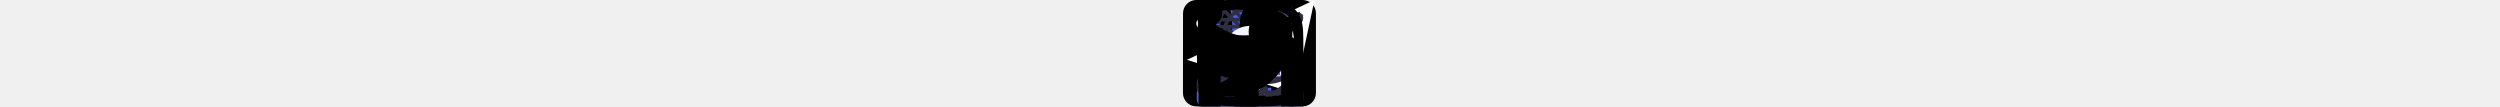
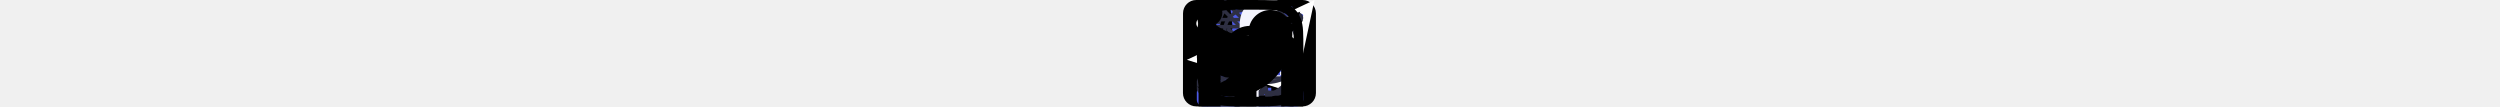
<svg xmlns="http://www.w3.org/2000/svg" viewBox="0 0 752 32">
+   <svg id="icon-check" viewBox="0 0 40 32">
+     <path fill="#f4f4fd" d="M33.782 1.02a3.668 3.668 0 0 1 5.115.039 3.712 3.712 0 0 1 .135 5.141L19.454 30.817a3.674 3.674 0 0 1-4.074.914 3.675 3.675 0 0 1-1.226-.815L1.17 17.862A3.693 3.693 0 0 1-.001 15.22a3.714 3.714 0 0 1 1.077-2.682 3.664 3.664 0 0 1 4.1-.763 3.68 3.68 0 0 1 1.195.857l10.275 10.325 17.042-21.83c.031-.038.063-.074.098-.109h-.005z" />
+   </svg>
  <svg id="icon-close" viewBox="0 0 32 32">
    <path d="M32 3.223 28.777 0 16 12.777 3.223 0 0 3.223 12.777 16 0 28.777 3.223 32 16 19.223 28.777 32 32 28.777 19.223 16 32 3.223z" />
  </svg>
  <svg id="icon-mail" viewBox="0 0 43 32">
    <path d="M37.333 0h-32c-2.2 0-3.98 1.8-3.98 4l-.02 24c0 2.2 1.8 4 4 4h32c2.2 0 4-1.8 4-4V4c0-2.2-1.8-4-4-4zm-.8 8.5-14.14 8.84c-.64.4-1.48.4-2.12 0L6.133 8.5c-.5-.32-.8-.86-.8-1.44 0-1.34 1.46-2.14 2.6-1.44l13.4 8.38 13.4-8.38c1.14-.7 2.6.1 2.6 1.44 0 .58-.3 1.12-.8 1.44z" />
  </svg>
  <svg id="icon-person" viewBox="0 0 32 32">
    <path fill="#4d5ae5" d="M16 16c4.42 0 8-3.58 8-8s-3.58-8-8-8-8 3.58-8 8 3.58 8 8 8zm0 4c-5.34 0-16 2.68-16 8v2c0 1.1.9 2 2 2h28c1.1 0 2-.9 2-2v-2c0-5.32-10.66-8-16-8z" />
  </svg>
  <svg id="icon-phone" viewBox="0 0 32 32">
    <path d="m28.865 21.822-4.525-.517a3.543 3.543 0 0 0-2.921 1.015l-3.278 3.278A26.8 26.8 0 0 1 6.402 13.859l3.296-3.296a3.545 3.545 0 0 0 1.015-2.921l-.517-4.489A3.566 3.566 0 0 0 6.651 0H3.569C1.556 0-.118 1.675.006 3.687.95 18.9 13.117 31.049 28.312 31.993c2.013.125 3.687-1.55 3.687-3.563v-3.082c.018-1.799-1.336-3.313-3.135-3.527z" />
  </svg>
  <svg id="icon-send" viewBox="0 0 38 32">
    <path fill="#fff" d="M38.4 0 0 18l12.272 3.788L31.2 7 16.803 23.186l.012.004-.014-.004V32l6.882-6.691L32.401 28l6-28z" />
  </svg>
  <svg id="icon-antenna" viewBox="0 0 32 32">
    <path fill="#2e2f42" d="m30.773 22.098-8.443-8.505.937-4.615c.242.094.499.144.758.146h.006a2.159 2.159 0 1 0-2.008-1.435l-4.96.605L8.972.161a.534.534 0 0 0-.377-.16.532.532 0 0 0-.373.155L6.709 1.66a.534.534 0 0 0 0 .754l.814.826a14.943 14.943 0 0 0 2.519 17.663.513.513 0 0 0 .146.098c-.034.18-.051.364-.052.547v6.187h-6.4a2.67 2.67 0 0 0-2.667 2.667v1.067c0 .295.239.533.533.533h24.533a.533.533 0 0 0 .533-.533v-1.067a2.67 2.67 0 0 0-2.667-2.667h-6.4v-2.742a15.09 15.09 0 0 0 3.049.32 14.854 14.854 0 0 0 7.04-1.783l.818.823a.534.534 0 0 0 .377.16.532.532 0 0 0 .373-.155l1.513-1.504a.534.534 0 0 0 0-.754zM23.28 6.233a1.067 1.067 0 1 1 .753 1.822h-.003a1.067 1.067 0 0 1-.747-1.823h-.002zm-1.256 3.505-.598 2.946-1.175-1.182 1.774-1.763zm-.605-.902-1.92 1.909-1.485-1.493 3.405-.415zM24.004 28.8a1.6 1.6 0 0 1 1.6 1.6v.533H2.137V30.4a1.6 1.6 0 0 1 1.6-1.6h20.267zm-7.467-2.133v1.067h-5.333v-1.067h5.333zM11.204 25.6v-4.053c0-1.294 1.196-2.347 2.667-2.347s2.667 1.053 2.667 2.347V25.6h-5.333zm6.4-1.696v-2.357c0-1.882-1.675-3.413-3.733-3.413a3.8 3.8 0 0 0-3.281 1.786A13.87 13.87 0 0 1 8.311 4.033l18.602 18.708a13.818 13.818 0 0 1-9.309 1.163zm11.289-.684L7.836 2.039l.755-.752 7.935 7.98c.004 0 .006.007.01.01l13.115 13.191-.757.752z" />
    <path fill="#4d5ae5" d="M13.876 20.267h-.005a1.6 1.6 0 1 0-.004 3.2h.005a1.6 1.6 0 1 0 .004-3.2zm.373 1.978a.534.534 0 0 1-.752-.756.534.534 0 0 1 .373-.155.534.534 0 0 1 .374.911h.005z" />
  </svg>
  <svg id="icon-astronaut" viewBox="0 0 32 32">
    <path fill="#4d5ae5" d="M31.974 4.524a.534.534 0 0 0-.43-.363l-1.91-.278-.855-1.731c-.179-.365-.777-.365-.956 0l-.855 1.731-1.91.278a.535.535 0 0 0-.296.91l1.383 1.348-.326 1.903c-.034.2.048.402.212.522a.53.53 0 0 0 .562.04l1.709-.899 1.709.899a.536.536 0 0 0 .775-.563l-.326-1.903 1.383-1.348a.536.536 0 0 0 .135-.547zm-2.463 1.327a.534.534 0 0 0-.153.472l.191 1.114-1-.526a.533.533 0 0 0-.498 0l-1.001.526.191-1.114a.534.534 0 0 0-.153-.472l-.81-.789 1.119-.163a.532.532 0 0 0 .402-.292l.5-1.013.5 1.013a.535.535 0 0 0 .402.292l1.119.163-.809.789zM26.133 20.522h-1.067v1.067h1.067v-1.067zM26.133 22.656h-1.067v1.067h1.067v-1.067zM27.2 21.589h-1.067v1.067H27.2v-1.067zM25.067 21.589H24v1.067h1.067v-1.067zM22.4 26.389h-1.067v1.067H22.4v-1.067zM22.4 28.522h-1.067v1.067H22.4v-1.067zM23.467 27.456H22.4v1.067h1.067v-1.067zM21.333 27.456h-1.067v1.067h1.067v-1.067zM16 24.256h-1.067v1.067H16v-1.067zM16 26.389h-1.067v1.067H16v-1.067zM17.067 25.322H16v1.067h1.067v-1.067zM14.933 25.322h-1.067v1.067h1.067v-1.067zM5.867 6.122H4.8v1.067h1.067V6.122zM5.867 8.255H4.8v1.067h1.067V8.255z" />
    <path fill="#4d5ae5" d="M6.933 7.189H5.866v1.067h1.067V7.189zM4.8 7.189H3.733v1.067H4.8V7.189z" />
    <path fill="#2e2f42" d="M24.715 14.159a1.775 1.775 0 0 0-1.188-.705 1.778 1.778 0 0 0-1.34.352l-1.252.96-1.898 1.417-1.358-.541c2.421-1.086 4.114-3.508 4.114-6.32 0-3.823-3.123-6.933-6.961-6.933s-6.961 3.11-6.961 6.933a6.86 6.86 0 0 0 1.12 3.758l-2.764-.024h-.005c-.009 0-.015.004-.023.005a.515.515 0 0 0-.155.031l-.038.013c-.006.003-.013.003-.019.006l-3.233 1.596-.001.001-1.893.911a.397.397 0 0 0-.063.035 1.779 1.779 0 0 0-.598 2.295c.22.429.595.745 1.056.889a1.776 1.776 0 0 0 1.378-.128l1.388-.738 2.264-1.169 1.357-.008L2.2 22.211l-.002.001-1.339 1.333c-.316.315-.49.732-.49 1.178s.174.863.49 1.179c.325.323.752.485 1.179.485s.854-.162 1.18-.485l1.314-1.309 1.741-1.3.901.897-1.762 1.754-.002.001-1.339 1.333c-.316.315-.49.732-.49 1.178s.174.863.49 1.179c.325.323.753.485 1.18.485s.855-.162 1.18-.485l3.482-3.467.001-.002 1.01-1-.004-.004c.006-.006.015-.009.022-.015l5.166-5.658 3.471.494a.52.52 0 0 0 .262-.033c.018-.006.033-.015.05-.023.019-.01.039-.015.058-.027l3.213-2.133c.012-.008.018-.021.029-.029.013-.01.029-.014.041-.026l1.271-1.191c.662-.62.753-1.635.212-2.362zM2.13 17.77a.714.714 0 0 1-.558.052.717.717 0 0 1-.213-1.26l1.314-.632.449 1.313-.992.527zm3.498-1.828-1.548.8-.439-1.283 2.027-1.001-.04 1.484zm15.099-6.62a5.79 5.79 0 0 1-.599 2.559l-4.181-1.899a1.863 1.863 0 0 0-.788-1.388l1.464-4.86c2.378.756 4.105 2.974 4.105 5.588zm-11.789 0c0-3.235 2.644-5.867 5.894-5.867.253 0 .5.021.745.052l-1.432 4.754c-.019-.001-.037-.006-.057-.006-1.033 0-1.873.837-1.873 1.867s.84 1.867 1.873 1.867c.694 0 1.294-.383 1.618-.945l3.862 1.755a5.894 5.894 0 0 1-4.737 2.39c-3.25 0-5.894-2.632-5.894-5.867zm5.956.8c0 .441-.362.8-.806.8s-.806-.359-.806-.8c0-.441.362-.8.806-.8s.806.359.806.8zM2.465 25.146a.608.608 0 0 1-.854.001.592.592 0 0 1 0-.844l.962-.958.851.848-.959.955zm3.214 3.734a.608.608 0 0 1-.855.001.592.592 0 0 1 0-.844l.963-.959.852.848-.96.955zm3.481-3.469-.002.001-1.765 1.76-.852-.848 1.763-1.755.002-.001c.04-.04.065-.088.09-.135.007-.014.02-.026.026-.04.017-.041.019-.085.026-.129.003-.025.014-.047.014-.073 0-.036-.013-.07-.02-.106-.006-.032-.006-.065-.019-.095a.55.55 0 0 0-.091-.138c-.01-.012-.014-.027-.025-.038h-.001l-.001-.002-1.607-1.6c-.017-.017-.039-.024-.058-.038a.507.507 0 0 0-.087-.058.515.515 0 0 0-.093-.033.507.507 0 0 0-.103-.02.5.5 0 0 0-.095.005.53.53 0 0 0-.104.02.477.477 0 0 0-.094.045c-.02.011-.042.015-.061.029L4.23 23.486l-.901-.897 2.399-2.386 4.361 4.289-.928.919zm6.819-7.017c-.015-.002-.03.004-.045.003a.556.556 0 0 0-.3.075.492.492 0 0 0-.083.061c-.013.011-.028.017-.04.029l-4.698 5.146-4.328-4.257 2.833-2.818a.534.534 0 0 0-.379-.911v-.001l-2.219.013.028-1.607 3.104.027a6.947 6.947 0 0 0 4.981 2.101c.437 0 .864-.045 1.279-.123.04.032.079.065.13.085l2.41.96.152.758.178.885-3.003-.427zm4.041.178-.313-1.558 1.446-1.08.947 1.257-2.08 1.381zm3.754-2.831-.838.785-.931-1.236.831-.637a.735.735 0 0 1 .543-.143.718.718 0 0 1 .48.284.713.713 0 0 1-.085.947z" />
    <path fill="#2e2f42" d="m13.602 18.544-2.143-2.133a.534.534 0 0 0-.753 0l-2.142 2.133a.537.537 0 0 0 0 .756l2.142 2.133a.536.536 0 0 0 .753 0l2.143-2.133a.535.535 0 0 0 0-.756zm-2.519 1.759-1.387-1.381 1.387-1.381 1.387 1.381-1.387 1.381zM17.164 5.071l-.258 1.036c.071.018 1.738.452 1.738 2.149h1.067c0-2.017-1.666-2.965-2.547-3.185zM19.711 9.322h-1.067v1.067h1.067V9.322z" />
  </svg>
  <svg id="icon-clock" viewBox="0 0 32 32">
    <path fill="#2e2f42" d="M31.297 15.301C31.295 6.849 24.442-.002 15.989 0S.686 6.855.688 15.308a15.304 15.304 0 0 0 10.649 14.576.662.662 0 0 0 .529-.065.637.637 0 0 0 .283-.356l3.865-12.25a1.912 1.912 0 1 0-.84-3.635l-5.106-5.107a.637.637 0 0 0-.902.902l5.103 5.109a1.876 1.876 0 0 0 .536 2.309l-3.683 11.673C3.844 25.783.118 17.71 2.799 10.432S13.553-.572 20.831 2.109c7.278 2.681 11.004 10.754 8.323 18.032a14.042 14.042 0 0 1-7.462 7.973l-.398-1.874a.637.637 0 0 0-1.049-.344l-3.837 3.426a.637.637 0 0 0 .231 1.084l4.899 1.564a.638.638 0 0 0 .819-.74l-.391-1.839a15.255 15.255 0 0 0 9.329-14.089zm-15.305-.637a.638.638 0 1 1 0 1.277.638.638 0 0 1 0-1.277zm2.101 14.864 2.184-1.948.603 2.84-2.787-.892z" />
    <path fill="#4d5ae5" d="M15.354 3.185V4.46a.638.638 0 1 0 1.276 0V3.185a.638.638 0 0 0-1.276 0zM3.876 14.664a.638.638 0 0 0 0 1.276h1.275a.638.638 0 1 0 0-1.276H3.876zM28.108 15.939a.638.638 0 1 0 0-1.276h-1.275a.638.638 0 0 0 0 1.276h1.275z" />
  </svg>
  <svg id="icon-diagram" viewBox="0 0 32 32">
    <path fill="#4d5ae5" d="M14.925 14.965h1.066v4.798h-1.066v-4.797zM19.19 17.097h1.066v2.665H19.19v-2.665zM10.661 18.696h1.066v1.066h-1.066v-1.066zM7.463 18.163h1.066v1.599H7.463v-1.599z" />
    <path fill="#2e2f42" d="M1.599 28.291h25.587a1.6 1.6 0 0 0 1.599-1.599V24.56a1.6 1.6 0 0 0-1.599-1.599h-.533V9.668L29.681 6.8a1.608 1.608 0 1 0-.746-.763L26.654 8.2V6.97a1.6 1.6 0 0 0-1.599-1.599H3.733A1.6 1.6 0 0 0 2.134 6.97v15.992h-.533a1.6 1.6 0 0 0-1.599 1.599v2.132a1.6 1.6 0 0 0 1.599 1.599zM30.384 4.837a.533.533 0 1 1 0 1.067.533.533 0 0 1 0-1.067zM3.198 6.969c0-.294.239-.533.533-.533h21.322c.294 0 .533.239.533.533v2.239l-1.066 1.013V8.035a.533.533 0 0 0-.533-.533H4.797a.533.533 0 0 0-.533.533v13.326c0 .294.239.533.533.533h19.19a.533.533 0 0 0 .533-.533v-9.674l1.066-1.01v12.284H3.198V6.969zm4.798 6.93a1.598 1.598 0 1 0 1.107 2.749l1.853.93a.532.532 0 0 0 .636-.123l3.939-4.431 3.872 2.901a.533.533 0 0 0 .686-.039l3.365-3.188v8.131H5.33V8.569h18.124v2.66l-3.771 3.572-3.904-2.927a.533.533 0 0 0-.718.072l-3.993 4.493-1.493-.746c.011-.064.018-.129.02-.193a1.6 1.6 0 0 0-1.599-1.599zm.533 1.599a.533.533 0 1 1-1.067 0 .533.533 0 0 1 1.067 0zm3.198 8.529h5.331v.533a.533.533 0 0 1-.533.533h-4.264a.533.533 0 0 1-.533-.533v-.533zm-10.661.533c0-.294.239-.533.533-.533h9.062v.533a1.6 1.6 0 0 0 1.599 1.599h4.264a1.6 1.6 0 0 0 1.599-1.599v-.533h9.062c.294 0 .533.239.533.533v2.132a.533.533 0 0 1-.533.533H1.598a.533.533 0 0 1-.533-.533V24.56z" />
  </svg>
  <svg id="icon-facebook" viewBox="0 0 32 32">
-     <path d="M21.329 5.313h2.921V.225C23.746.156 22.013 0 19.994 0c-4.212 0-7.097 2.649-7.097 7.519V12H8.249v5.688h4.648V32h5.699V17.689h4.46l.708-5.688h-5.169V8.082c.001-1.644.444-2.769 2.735-2.769z" />
+     <path fill="#f4f4fd" d="M21.329 5.313h2.921V.225C23.746.156 22.013 0 19.994 0c-4.212 0-7.097 2.649-7.097 7.519V12H8.249v5.688h4.648V32h5.699V17.689h4.46l.708-5.688h-5.169V8.082c.001-1.644.444-2.769 2.735-2.769z" />
  </svg>
  <svg id="icon-instagram" viewBox="0 0 32 32">
    <path d="M31.969 9.408c-.075-1.7-.35-2.869-.744-3.882a7.793 7.793 0 0 0-1.851-2.838A7.867 7.867 0 0 0 26.542.844C25.523.45 24.361.175 22.66.1 20.947.019 20.403 0 16.059 0s-4.888.019-6.595.094c-1.7.075-2.869.35-3.882.744a7.803 7.803 0 0 0-2.838 1.85A7.867 7.867 0 0 0 .9 5.52C.506 6.539.231 7.702.156 9.402c-.081 1.713-.1 2.257-.1 6.601s.019 4.888.094 6.595c.075 1.7.35 2.869.744 3.882a7.895 7.895 0 0 0 1.85 2.838 7.867 7.867 0 0 0 2.832 1.844c1.019.394 2.182.669 3.882.744 1.706.075 2.25.094 6.595.094s4.888-.019 6.595-.094c1.7-.075 2.869-.35 3.882-.744a8.181 8.181 0 0 0 4.682-4.682c.394-1.019.669-2.182.744-3.882.075-1.707.094-2.25.094-6.595s-.006-4.888-.081-6.595zm-2.882 13.065c-.069 1.563-.331 2.407-.55 2.969a5.31 5.31 0 0 1-3.038 3.038c-.563.219-1.413.481-2.969.55-1.688.075-2.194.094-6.464.094s-4.782-.019-6.464-.094c-1.563-.069-2.407-.331-2.969-.55a4.926 4.926 0 0 1-1.838-1.194 4.974 4.974 0 0 1-1.194-1.838c-.219-.563-.481-1.413-.55-2.969-.075-1.688-.094-2.194-.094-6.464s.019-4.782.094-6.464c.069-1.563.331-2.407.55-2.969a4.868 4.868 0 0 1 1.2-1.838A4.974 4.974 0 0 1 6.639 3.55c.563-.219 1.413-.481 2.969-.55 1.688-.075 2.194-.094 6.464-.094 4.276 0 4.782.019 6.464.094 1.563.069 2.407.331 2.969.55a4.914 4.914 0 0 1 1.838 1.194 4.974 4.974 0 0 1 1.194 1.838c.219.563.481 1.413.55 2.969.075 1.688.094 2.194.094 6.464s-.019 4.77-.094 6.458z" />
-     <path fill="#f4f4fd" d="M16.059 7.783c-4.538 0-8.22 3.682-8.22 8.22s3.682 8.22 8.22 8.22c4.539 0 8.22-3.682 8.22-8.22s-3.682-8.22-8.22-8.22zm0 13.552a5.333 5.333 0 0 1 0-10.664 5.332 5.332 0 0 1 0 10.664zM26.524 7.458a1.919 1.919 0 1 1-3.838 0 1.919 1.919 0 0 1 3.838 0z" />
+     <path d="M16.059 7.783c-4.538 0-8.22 3.682-8.22 8.22s3.682 8.22 8.22 8.22c4.539 0 8.22-3.682 8.22-8.22s-3.682-8.22-8.22-8.22zm0 13.552a5.333 5.333 0 0 1 0-10.664 5.332 5.332 0 0 1 0 10.664zM26.524 7.458a1.919 1.919 0 1 1-3.838 0 1.919 1.919 0 0 1 3.838 0z" />
  </svg>
  <svg id="icon-linkedin" viewBox="0 0 32 32">
    <path d="M31.992 32v-.001H32V20.263c0-5.741-1.236-10.164-7.948-10.164-3.227 0-5.392 1.771-6.276 3.449h-.093v-2.913h-6.364v21.364h6.627V21.42c0-2.785.528-5.479 3.977-5.479 3.399 0 3.449 3.179 3.449 5.657v10.401h6.62zM.528 10.636h6.635V32H.528V10.636zM3.843 0C1.722 0 0 1.721 0 3.843s1.721 3.879 3.843 3.879c2.121 0 3.843-1.757 3.843-3.879A3.846 3.846 0 0 0 3.843 0z" />
  </svg>
  <svg id="icon-twitter" viewBox="0 0 32 32">
    <path d="M32 6.078c-1.19.522-2.458.868-3.78 1.036a6.523 6.523 0 0 0 2.886-3.626 13.11 13.11 0 0 1-4.16 1.588A6.574 6.574 0 0 0 22.154 3c-3.632 0-6.556 2.948-6.556 6.562 0 .52.044 1.02.152 1.496-5.454-.266-10.28-2.88-13.522-6.862a6.605 6.605 0 0 0-.898 3.316 6.57 6.57 0 0 0 2.914 5.452 6.479 6.479 0 0 1-2.964-.808v.072c0 3.188 2.274 5.836 5.256 6.446a6.548 6.548 0 0 1-1.72.216 5.8 5.8 0 0 1-1.242-.112c.85 2.598 3.262 4.508 6.13 4.57a13.182 13.182 0 0 1-8.134 2.798c-.538 0-1.054-.024-1.57-.09A18.469 18.469 0 0 0 10.064 29c12.072 0 18.672-10 18.672-18.668 0-.29-.01-.57-.024-.848A13.087 13.087 0 0 0 32 6.078z" />
  </svg>
</svg>
